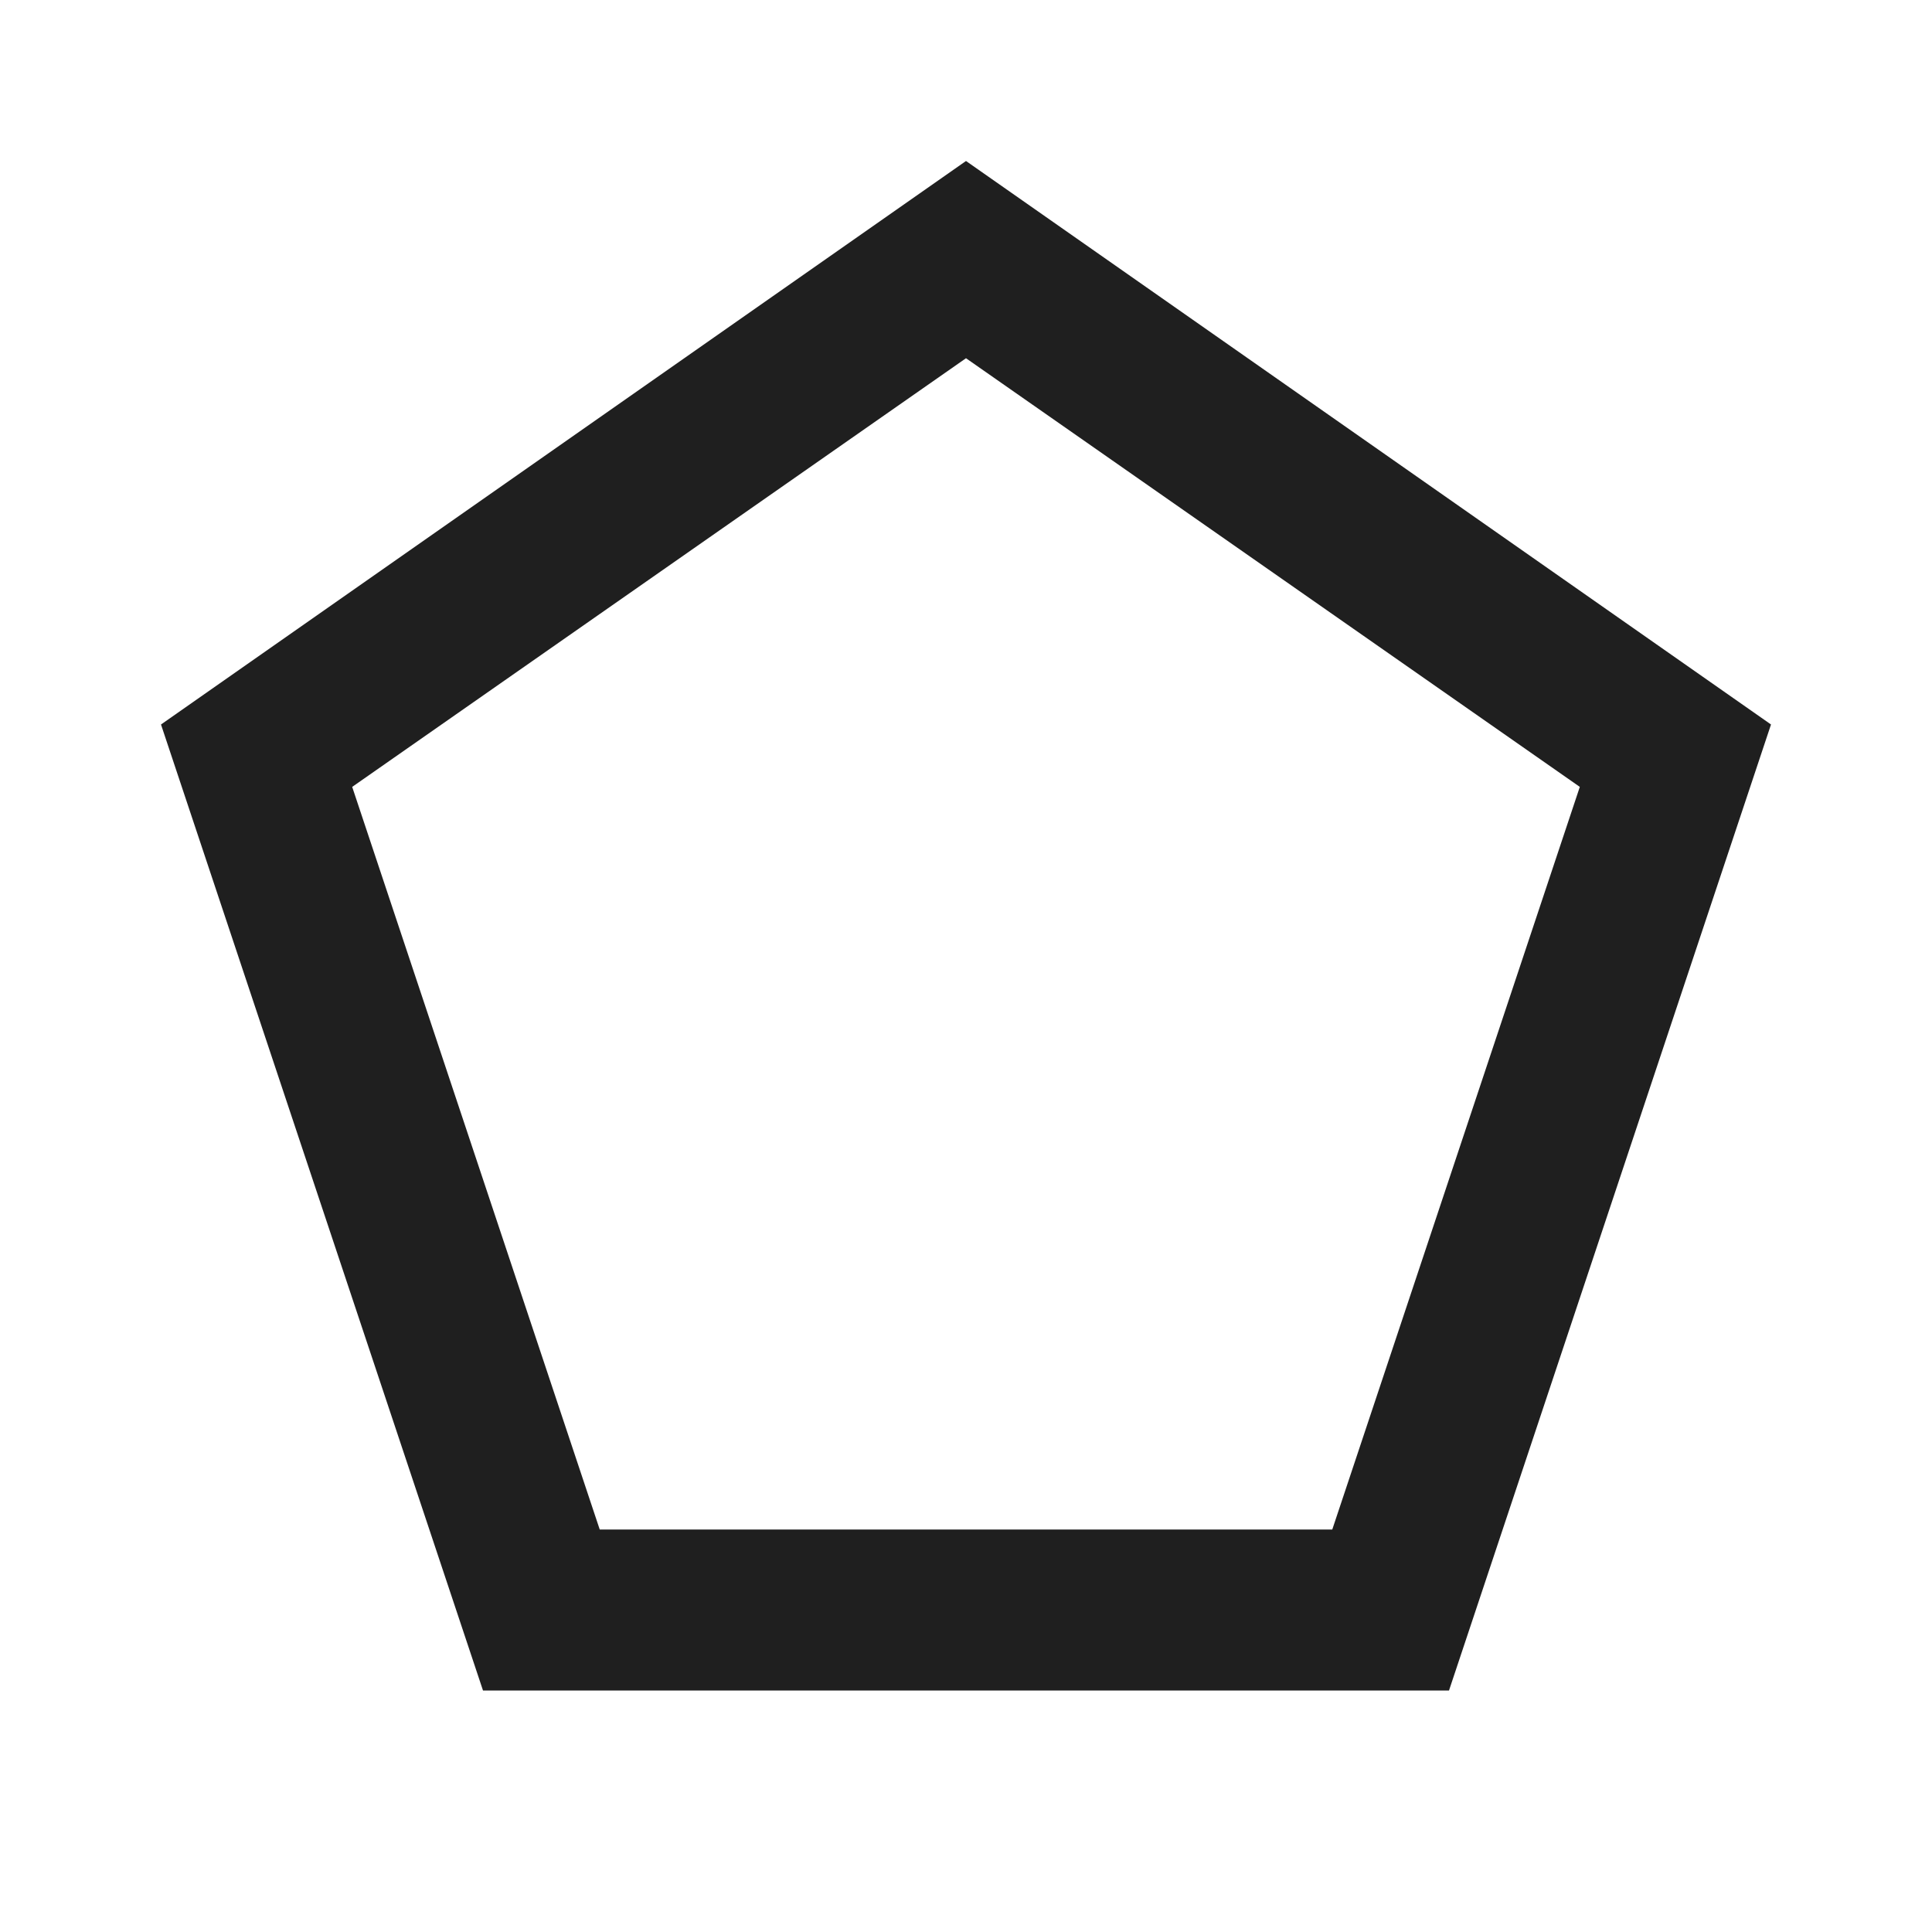
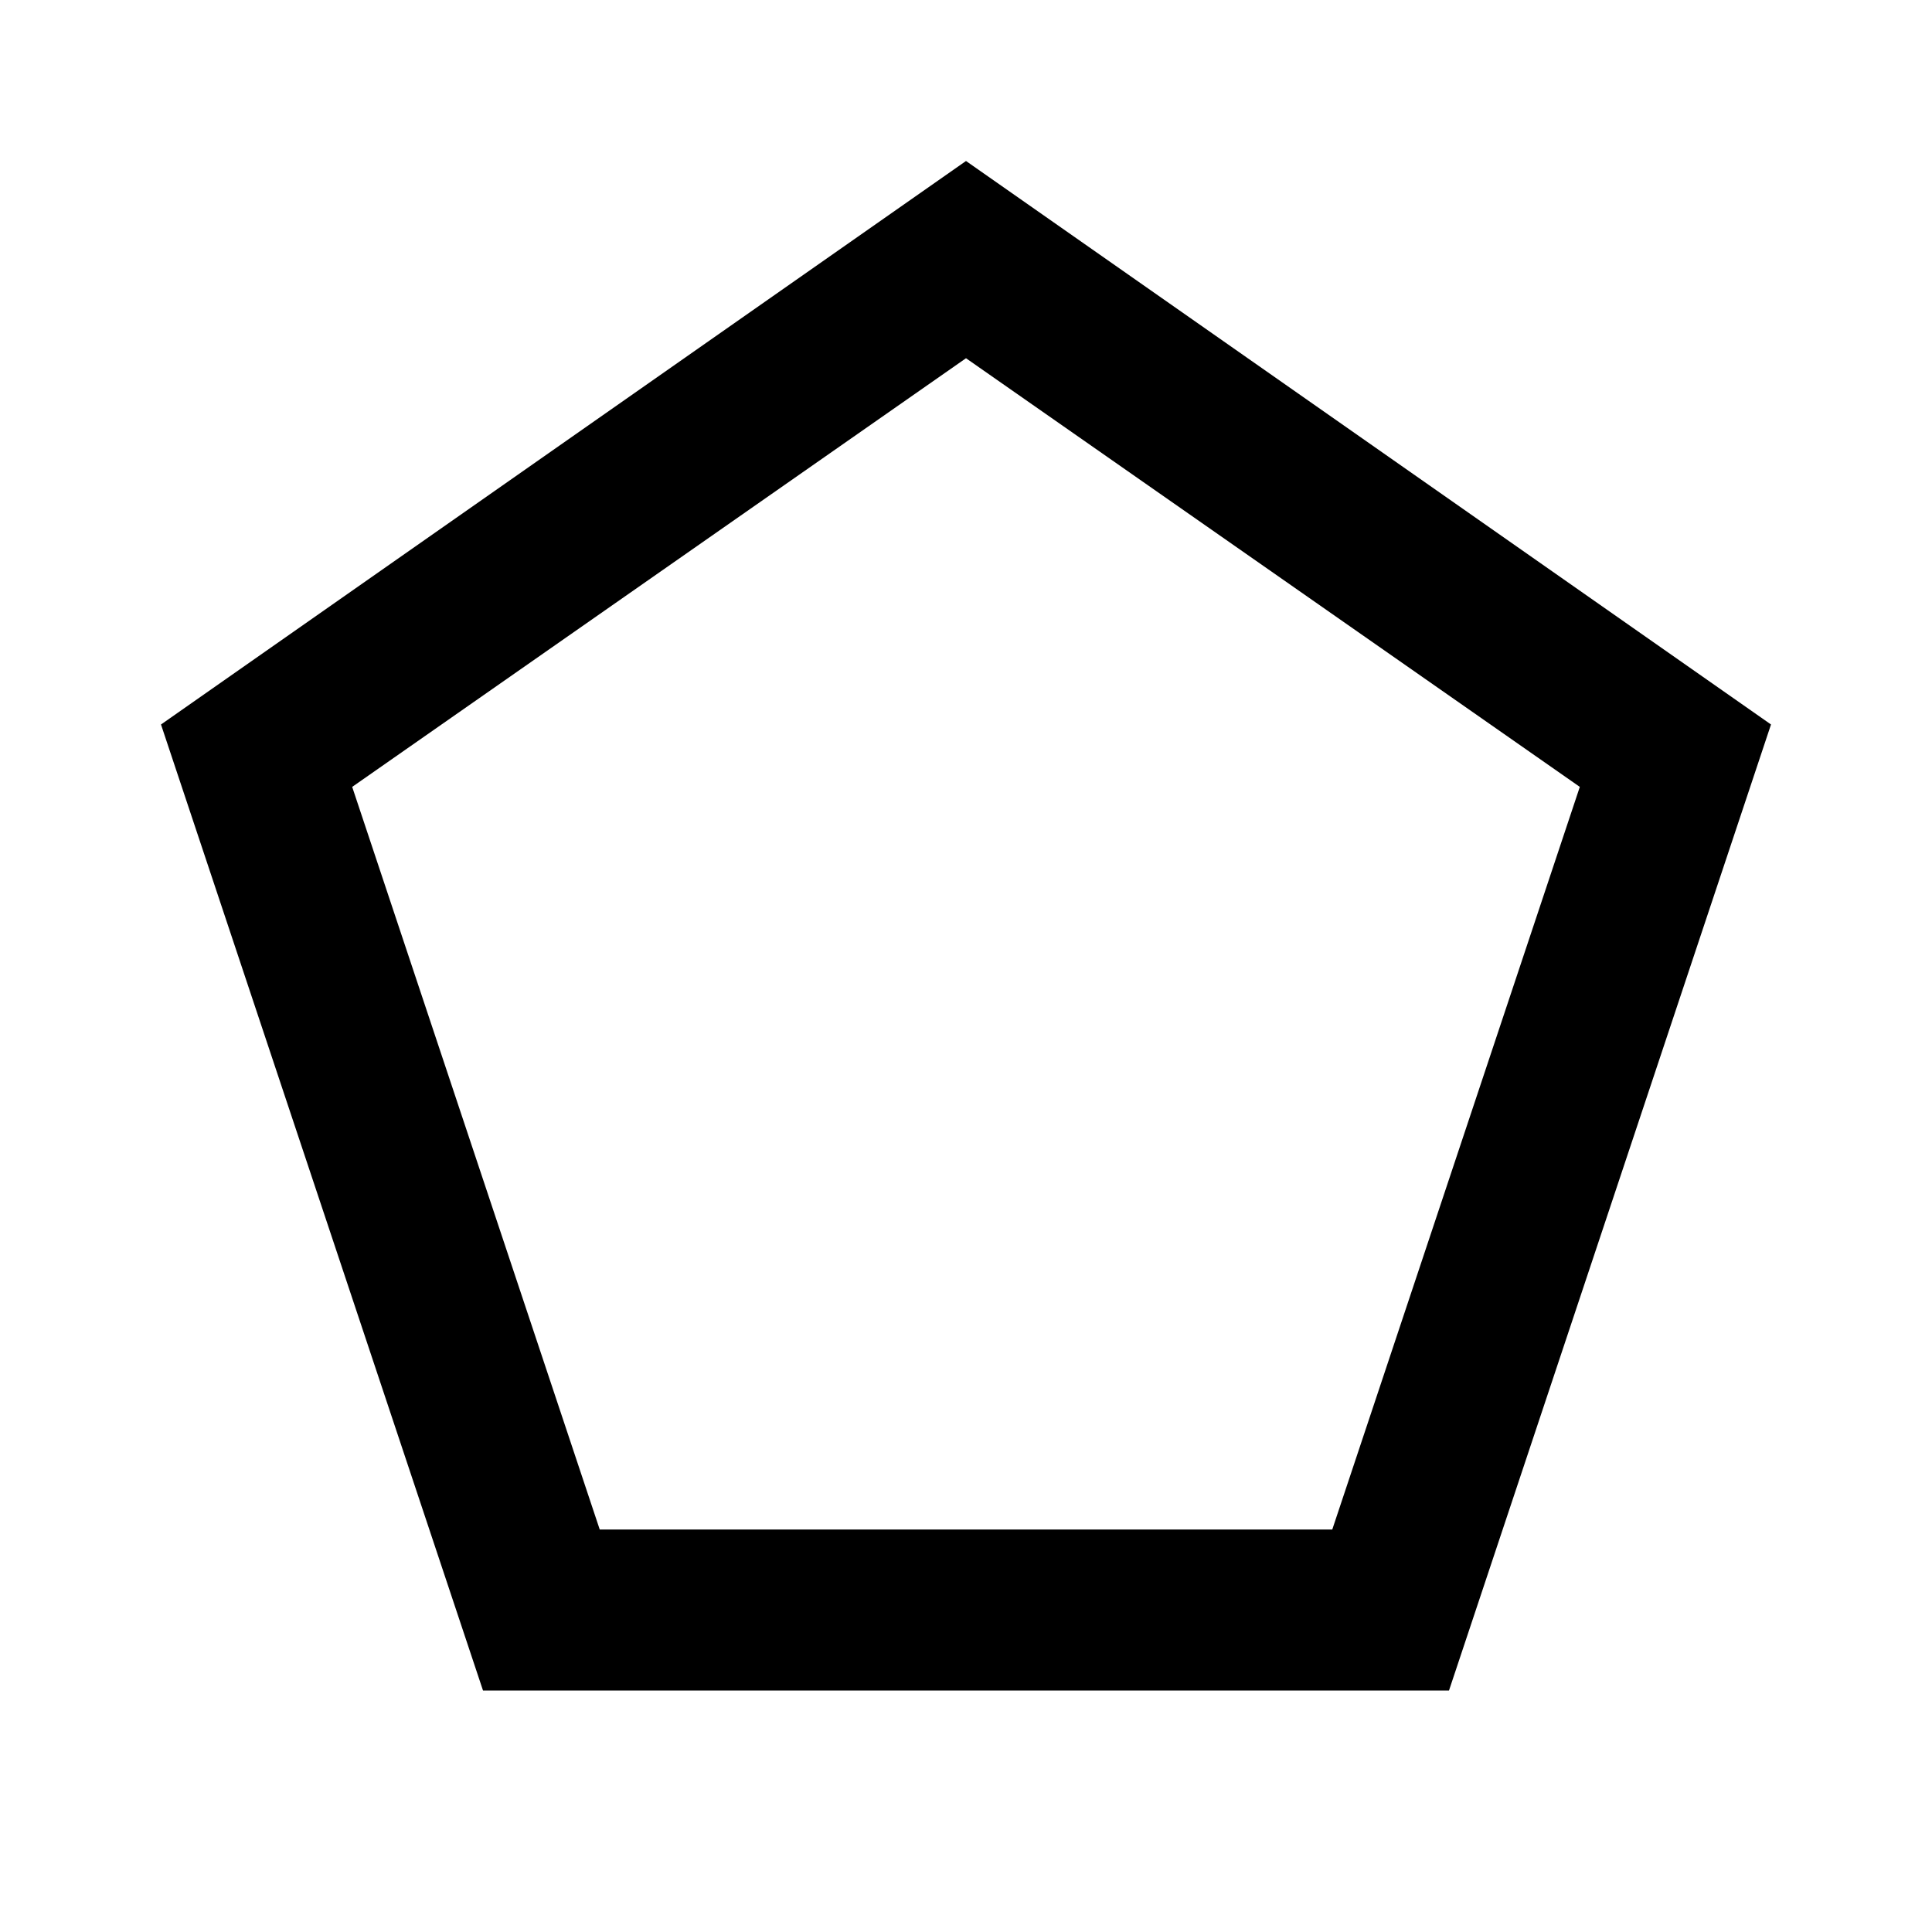
- <svg xmlns="http://www.w3.org/2000/svg" height="24px" viewBox="0 -960 960 960" width="24px" fill="#1f1f1f">
+ <svg xmlns="http://www.w3.org/2000/svg" height="24px" viewBox="0 -960 960 960" width="24px" fill="#000000">
  <path d="M298-200h364l123-369-305-213-305 213 123 369Zm-58 80L80-600l400-280 400 280-160 480H240Zm240-371Z" />
</svg>
